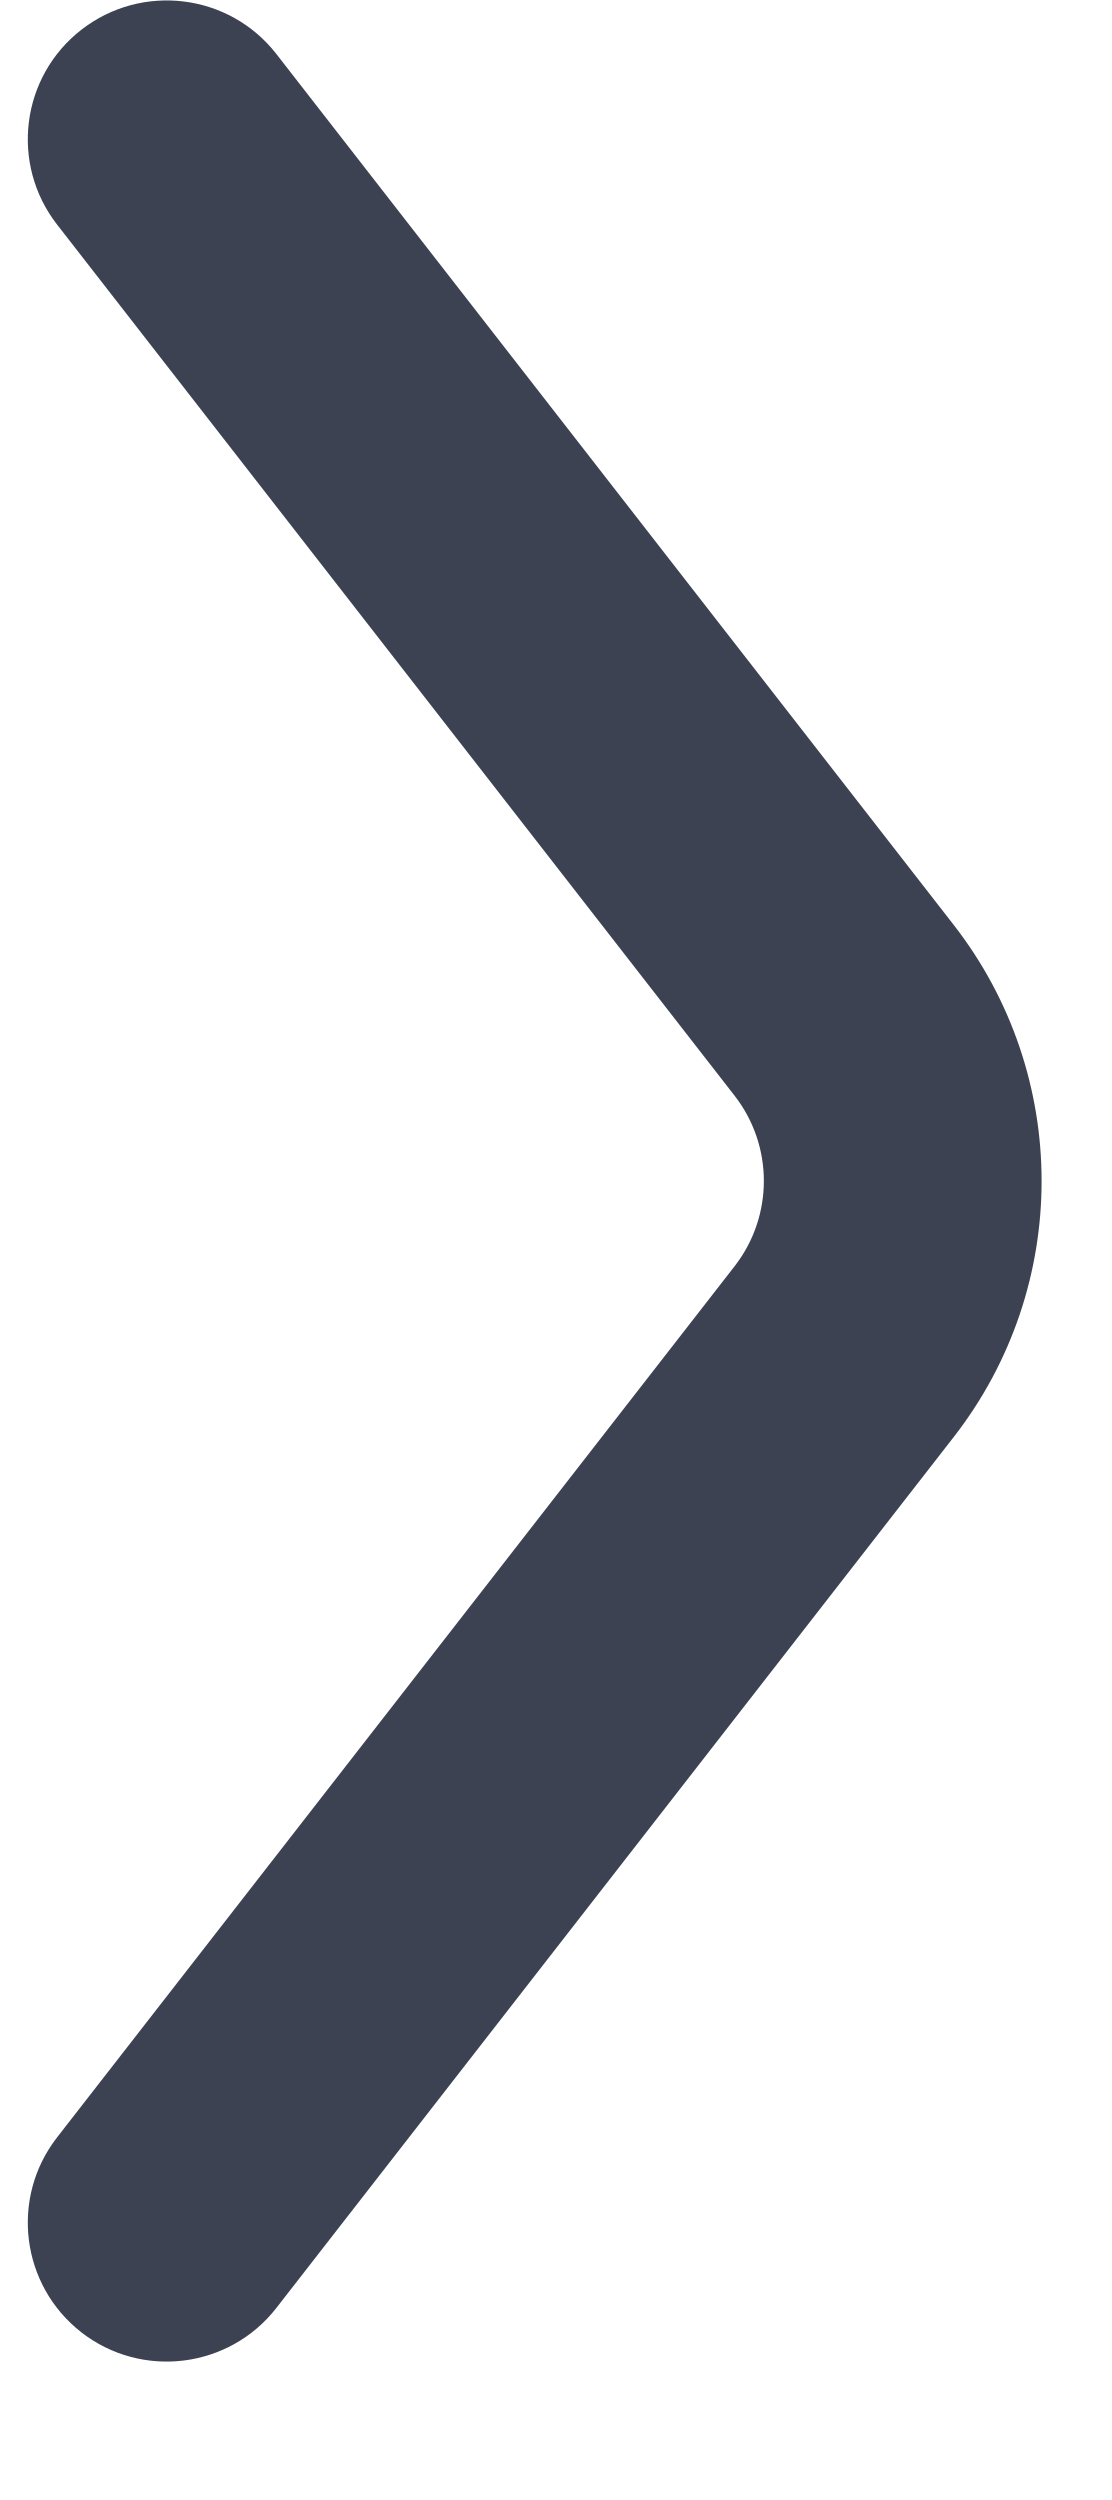
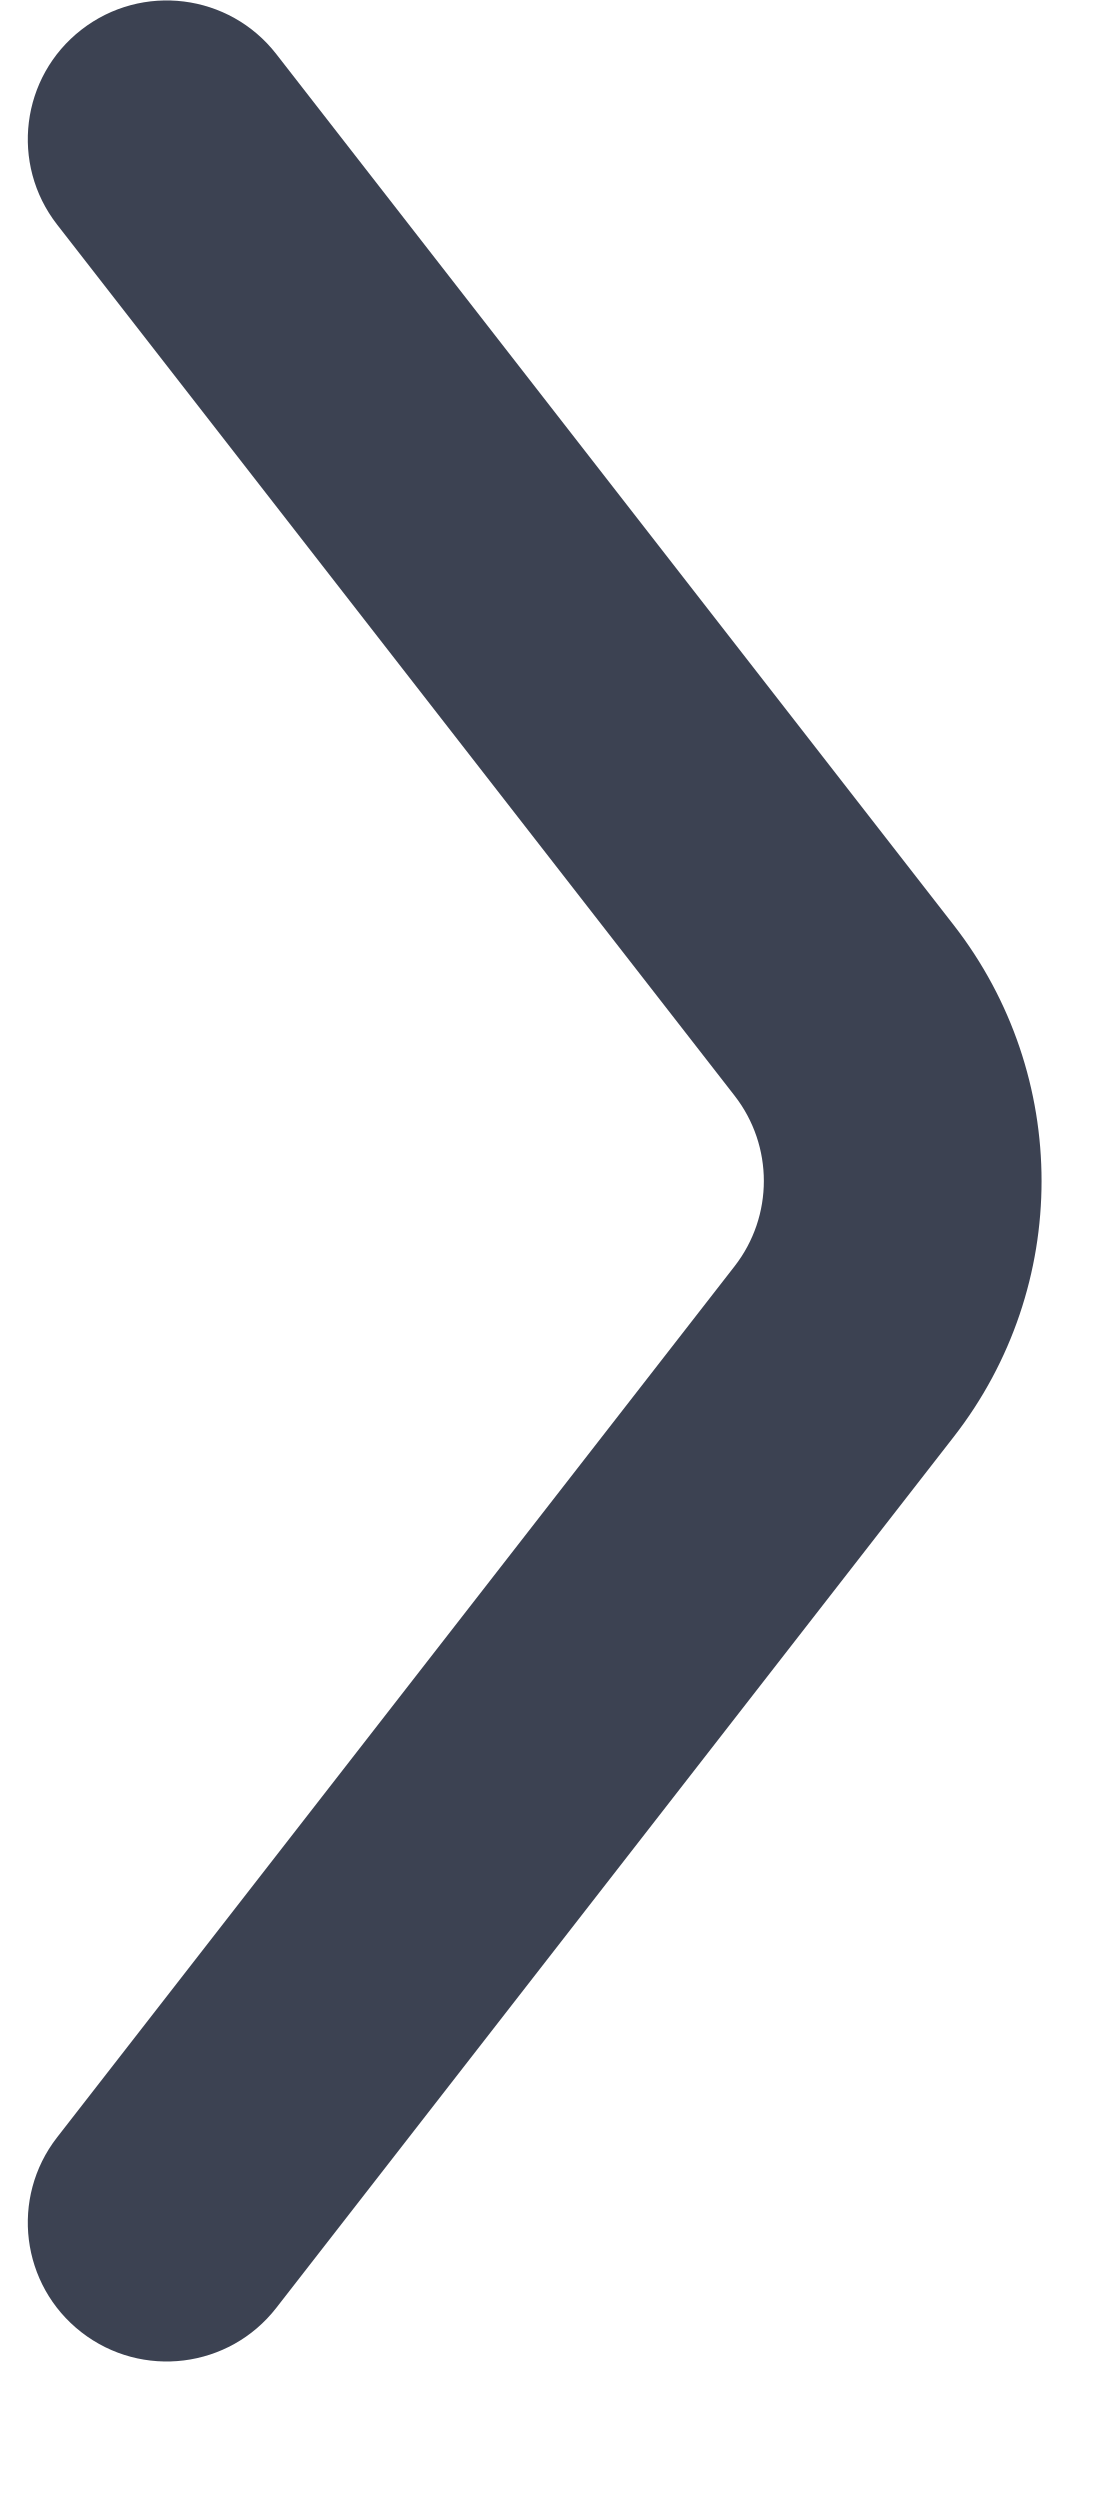
- <svg xmlns="http://www.w3.org/2000/svg" width="8" height="18" viewBox="0 0 8 18" fill="none">
-   <path fill-rule="evenodd" clip-rule="evenodd" d="M0.586 0.214C0.15 0.553 0.072 1.181 0.411 1.617L5.289 7.889C5.57 8.25 5.57 8.756 5.289 9.117L0.411 15.389C0.072 15.825 0.15 16.453 0.586 16.793C1.022 17.132 1.651 17.053 1.99 16.617L6.868 10.345C7.71 9.262 7.71 7.745 6.868 6.661L1.99 0.389C1.651 -0.047 1.022 -0.125 0.586 0.214Z" fill="#3C4252" />
+ <svg xmlns="http://www.w3.org/2000/svg" fill="none" height="18" viewBox="0 0 8 18" width="8">
+   <path clip-rule="evenodd" d="m.586.214c-.436.339-.514.967-.175 1.403l4.878 6.272c.281.361.281.867 0 1.228l-4.878 6.272c-.339.436-.261 1.064.175 1.403.436.339 1.064.261 1.403-.175l4.878-6.272c.843-1.083.843-2.6 0-3.684l-4.878-6.272c-.339-.436-.967-.514-1.403-.175z" fill="#3c4252" fill-rule="evenodd" />
</svg>
